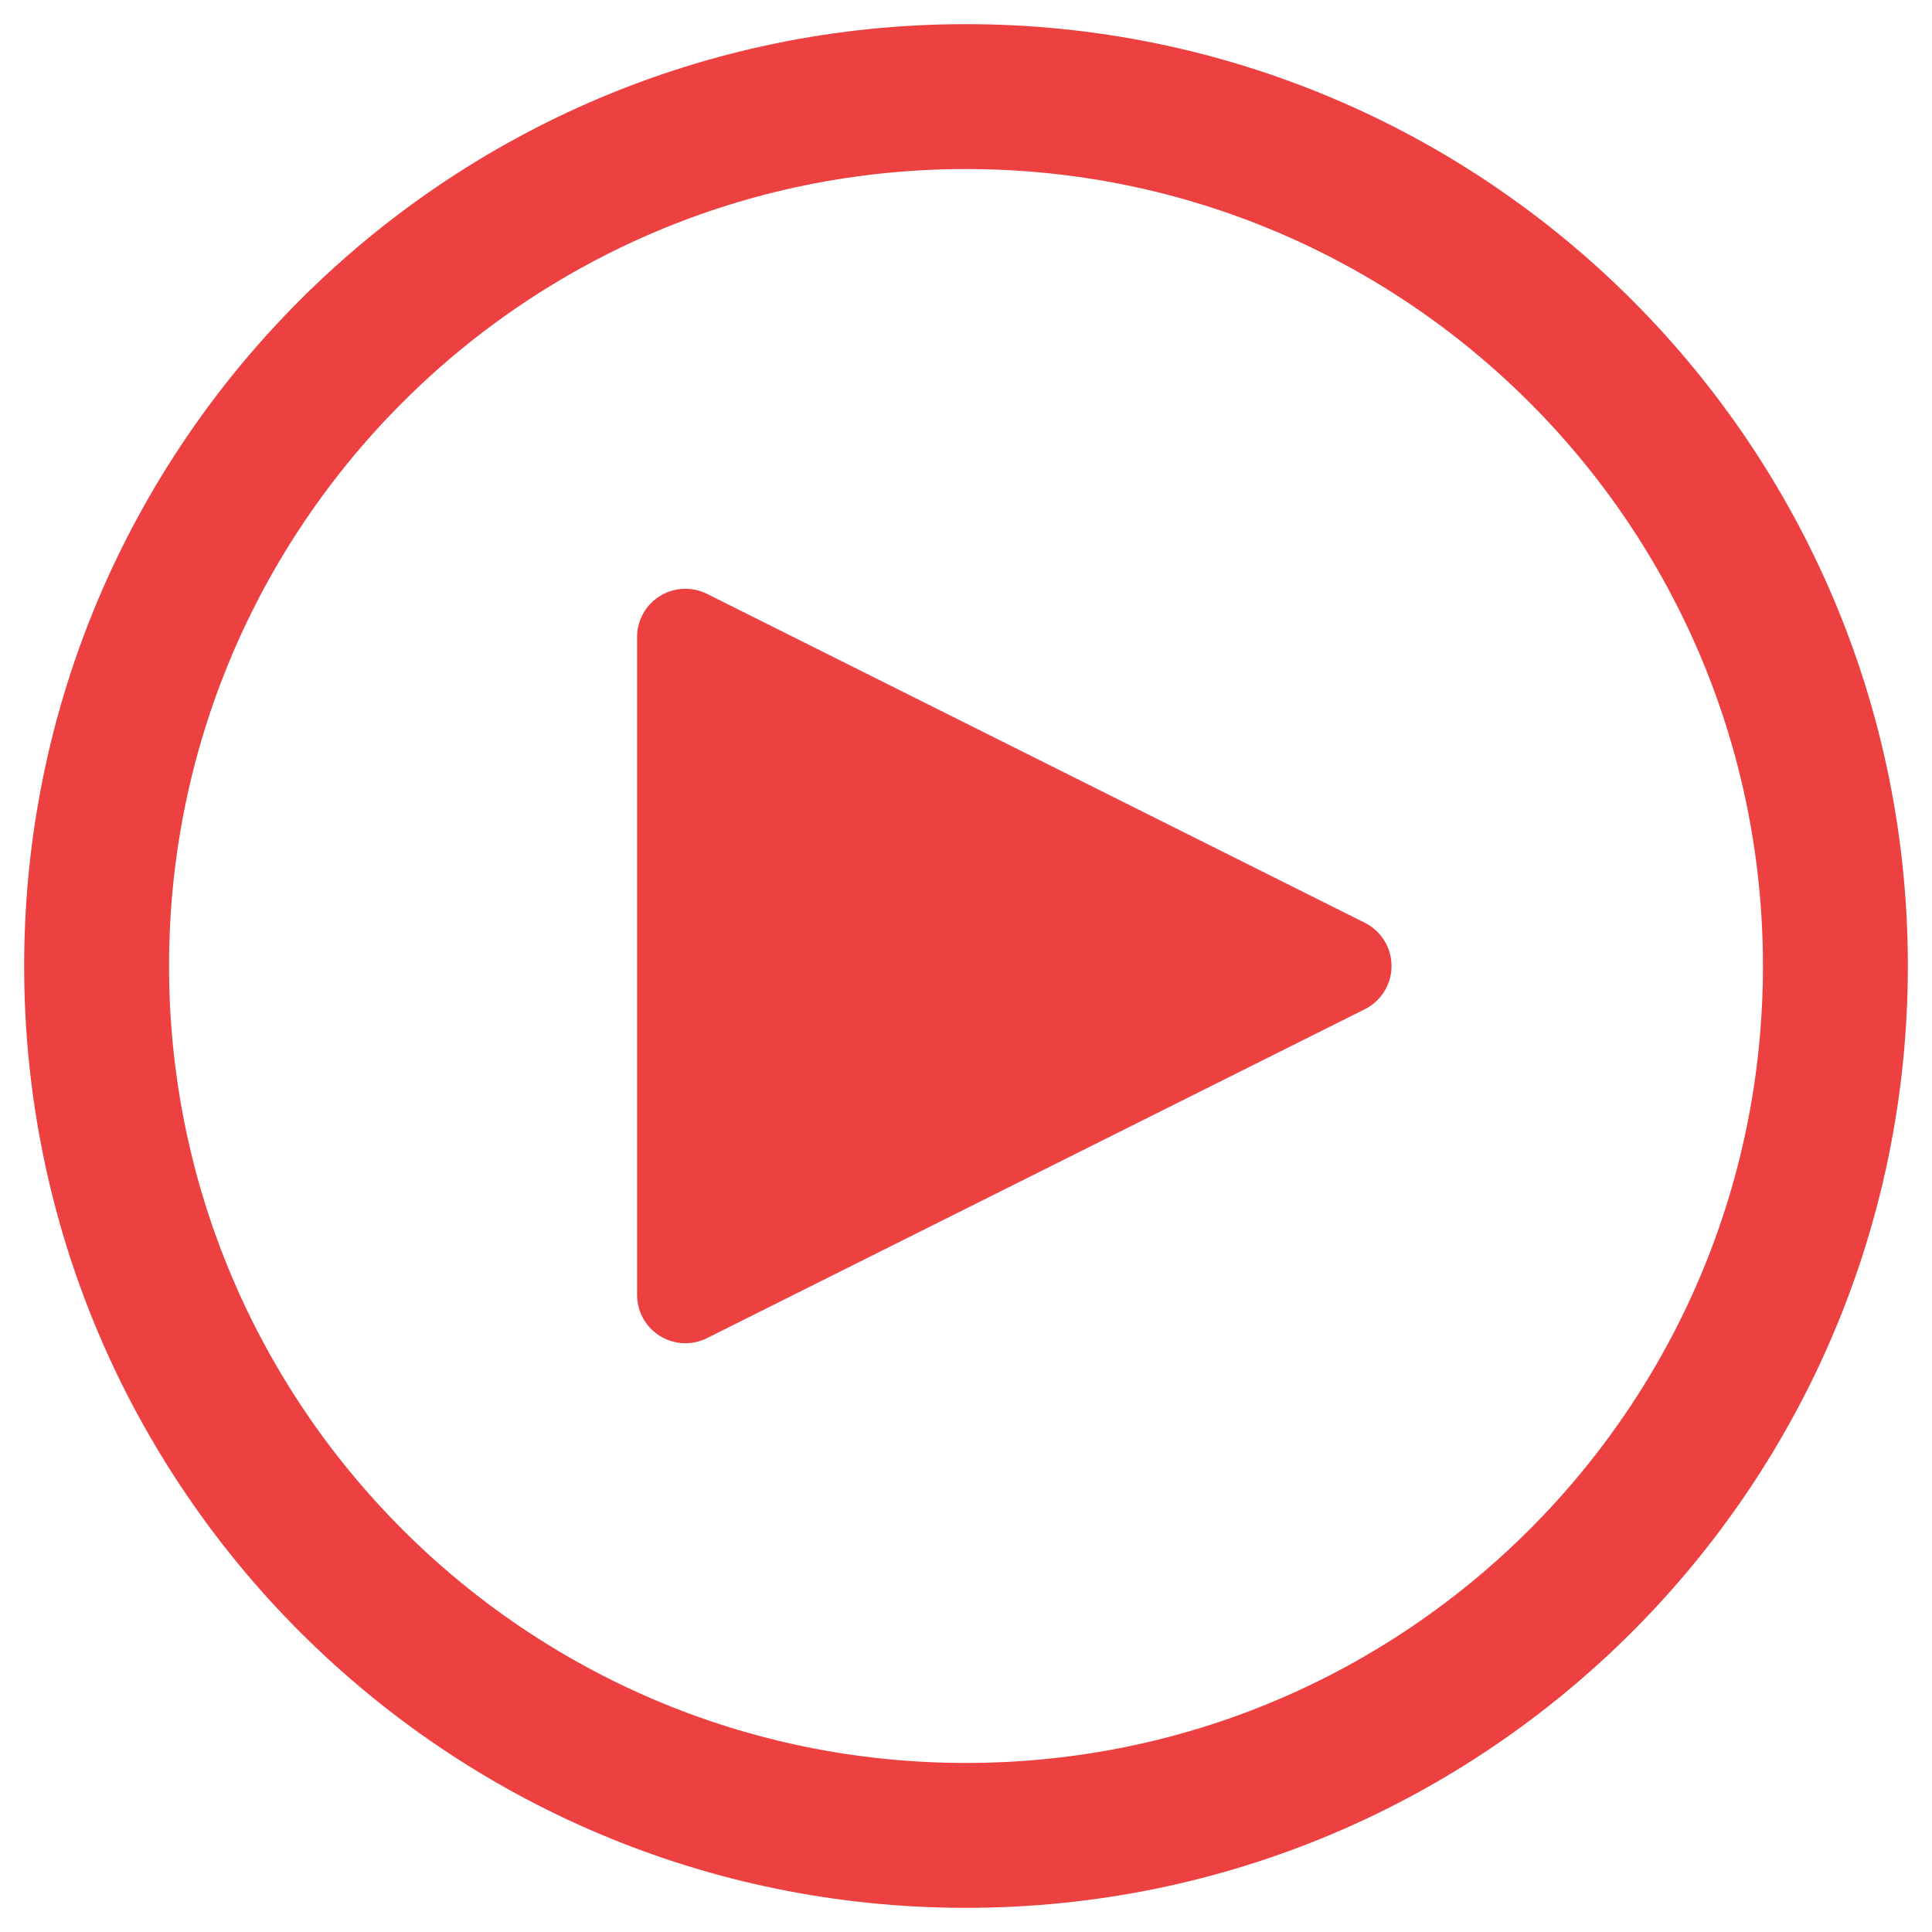
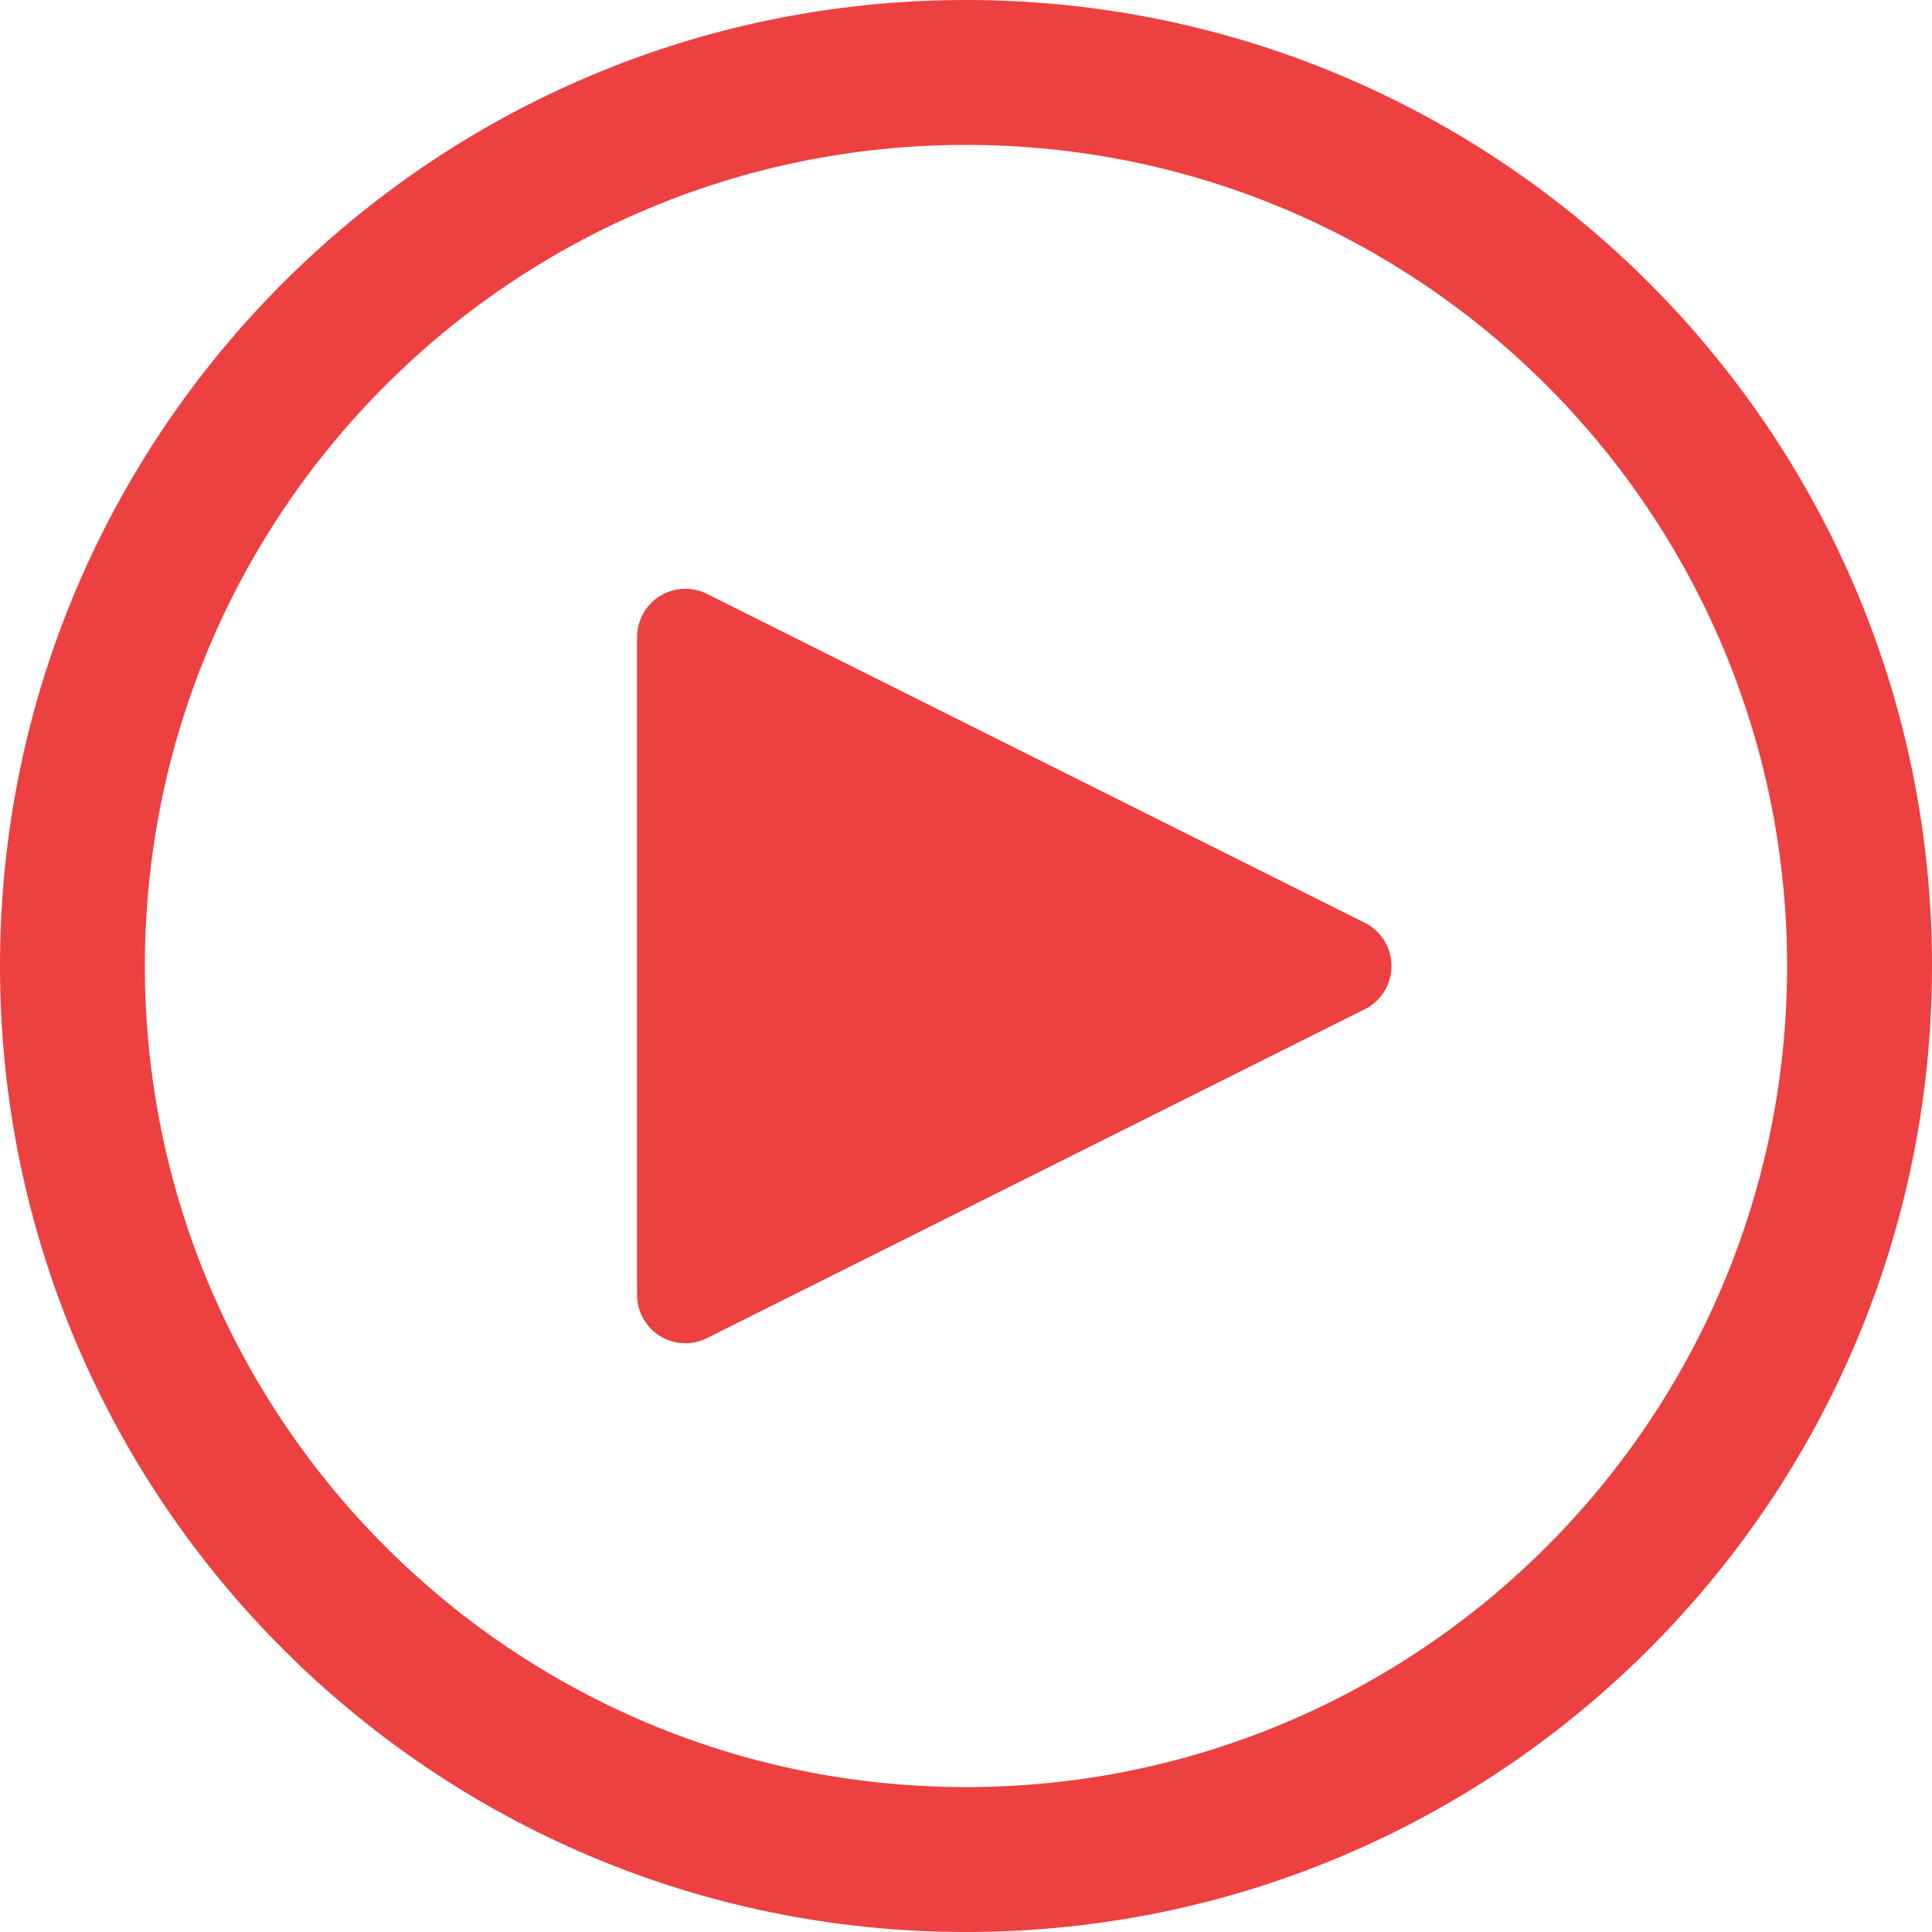
<svg xmlns="http://www.w3.org/2000/svg" id="Layer_1" data-name="Layer 1" viewBox="0 0 40 40">
  <defs>
-     <style>.cls-1{fill:none;stroke-miterlimit:10;stroke-width:3px;}.cls-1,.cls-2{stroke:#ed4040;stroke-linecap:round;}.cls-2{fill:#ed4040;stroke-linejoin:round;stroke-width:2px;}</style>
+     <style>.cls-1,.cls-2{fill:#ed4040;}.cls-2{stroke:#ed4040;stroke-linecap:round;stroke-linejoin:round;stroke-width:2px;}</style>
  </defs>
-   <circle class="cls-1" cx="20" cy="20" r="18" />
+   <path class="cls-1" d="M20,3A17,17,0,1,1,3,20,17,17,0,0,1,20,3m0-3A20,20,0,1,0,40,20,20,20,0,0,0,20,0h0Z" />
  <polygon class="cls-2" points="14.19 13.19 27.81 20 14.19 26.81 14.19 13.19" />
</svg>
